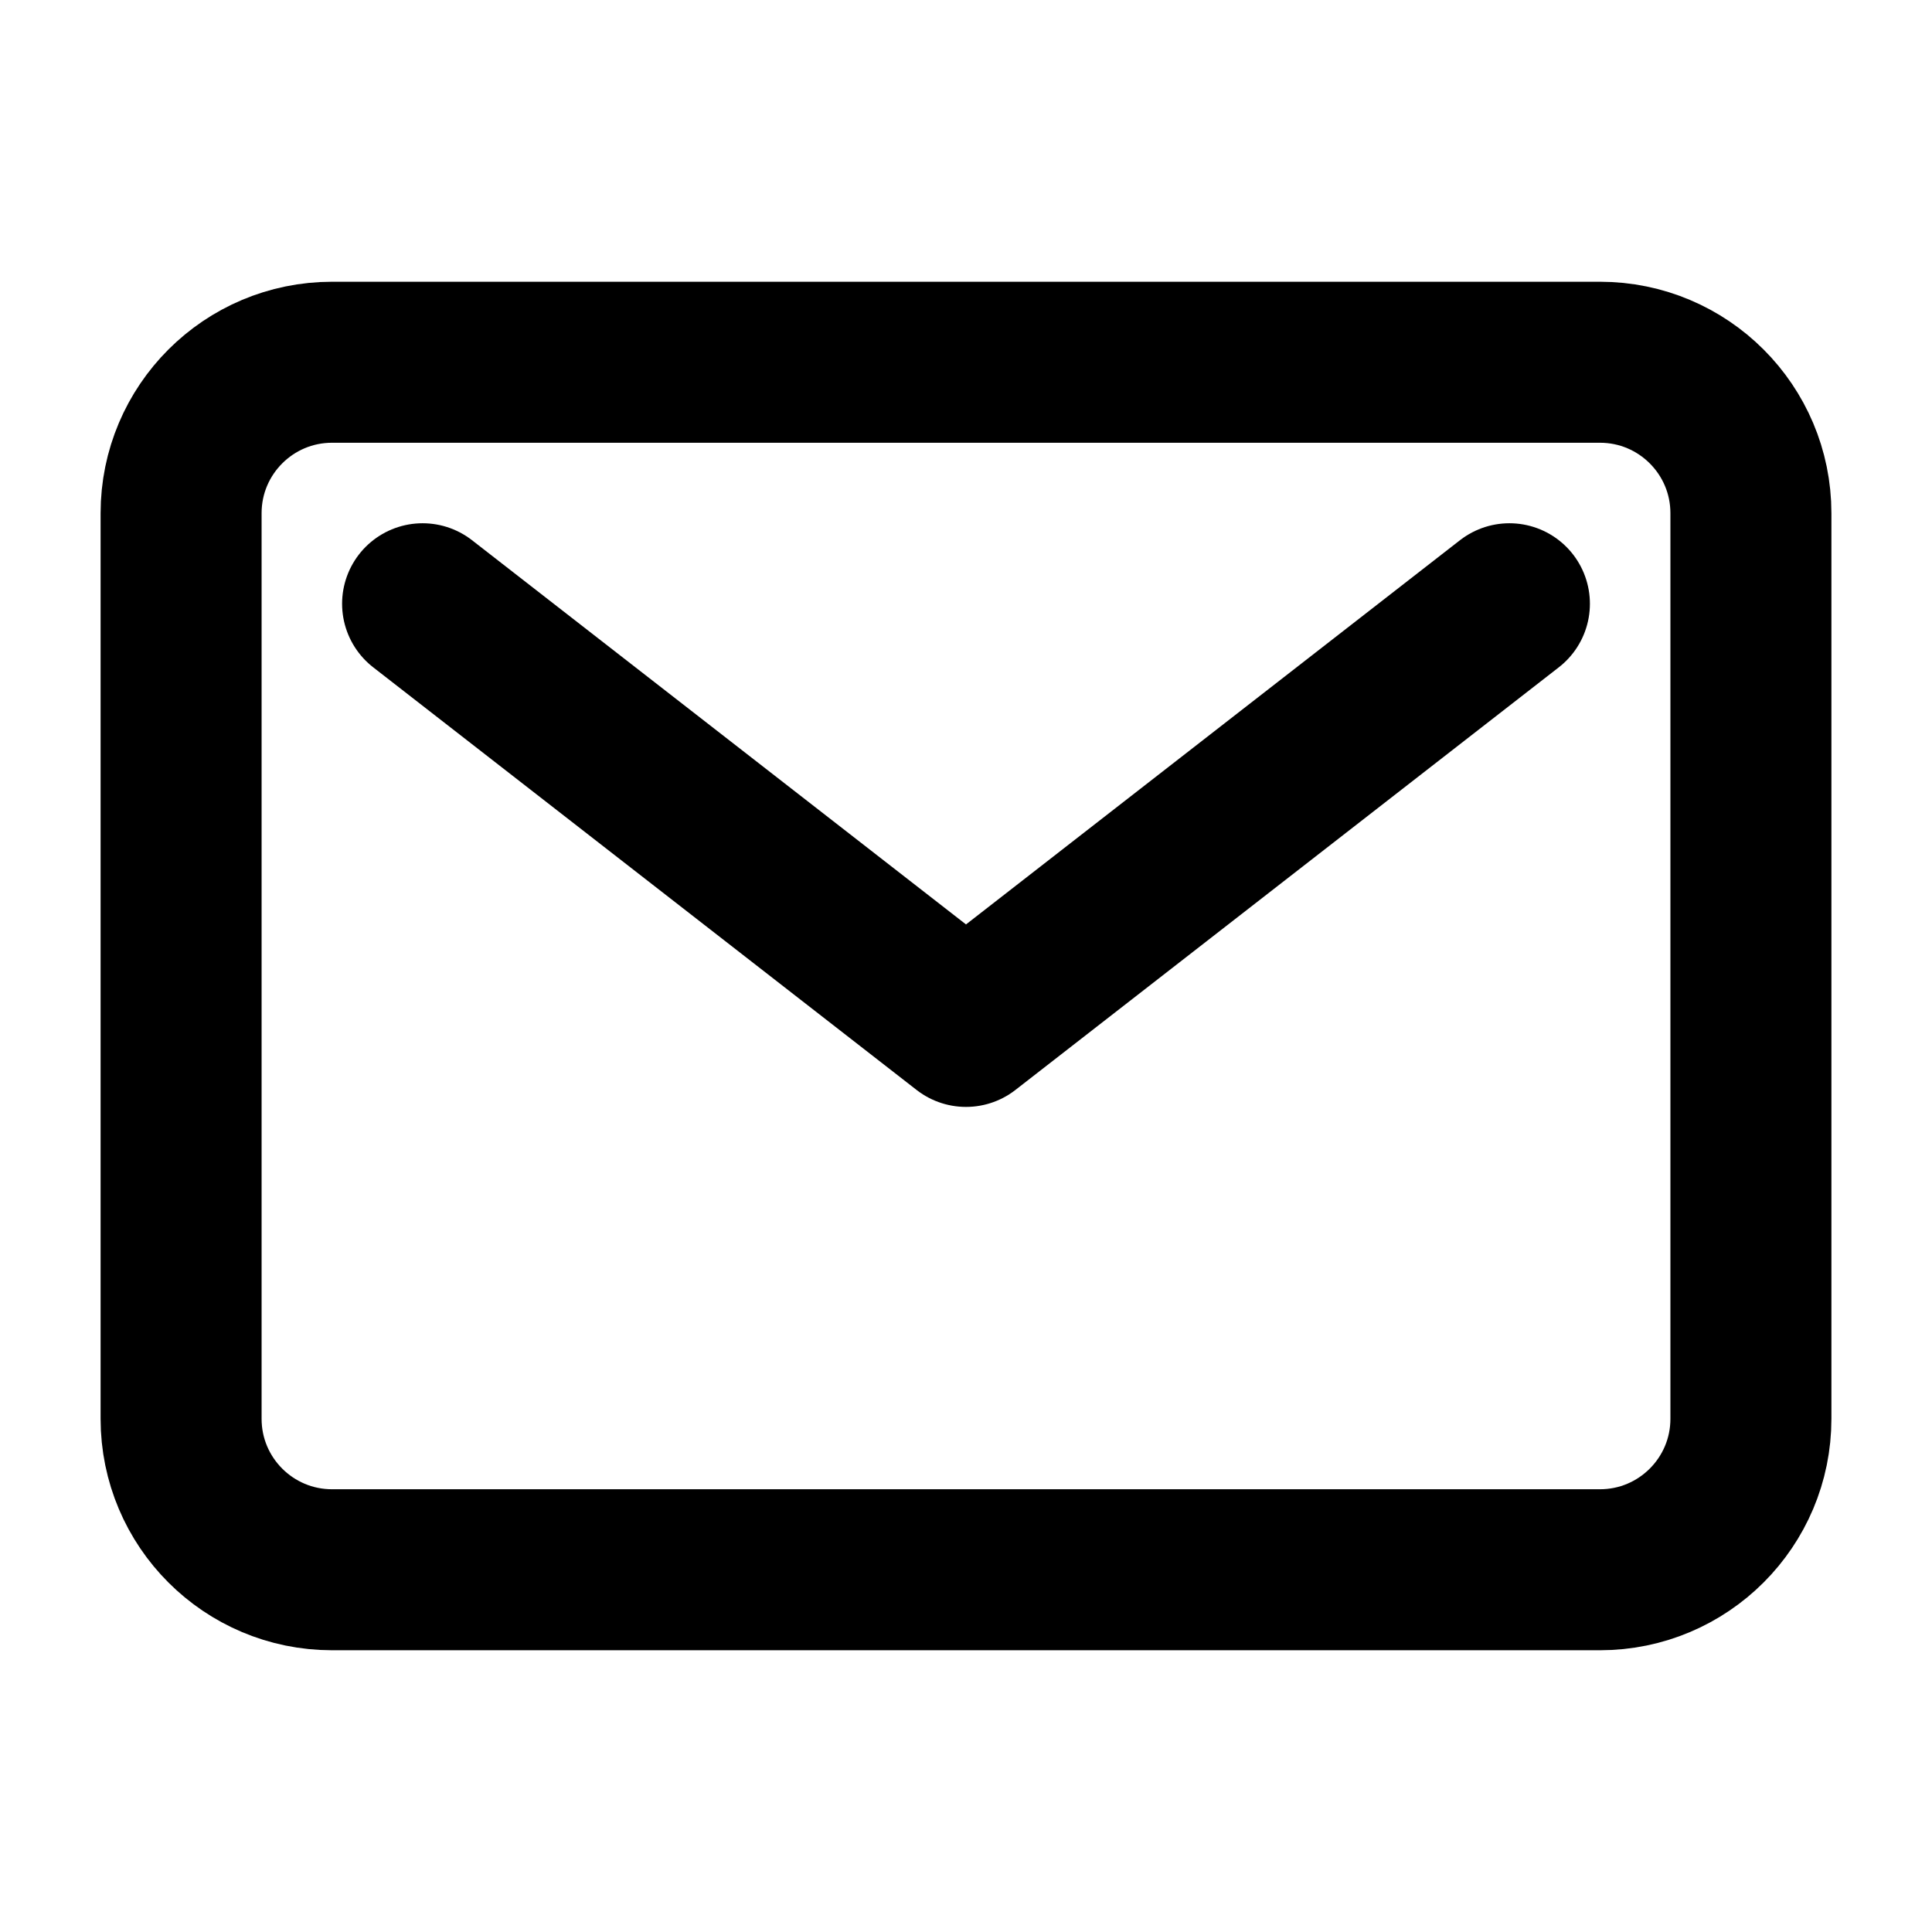
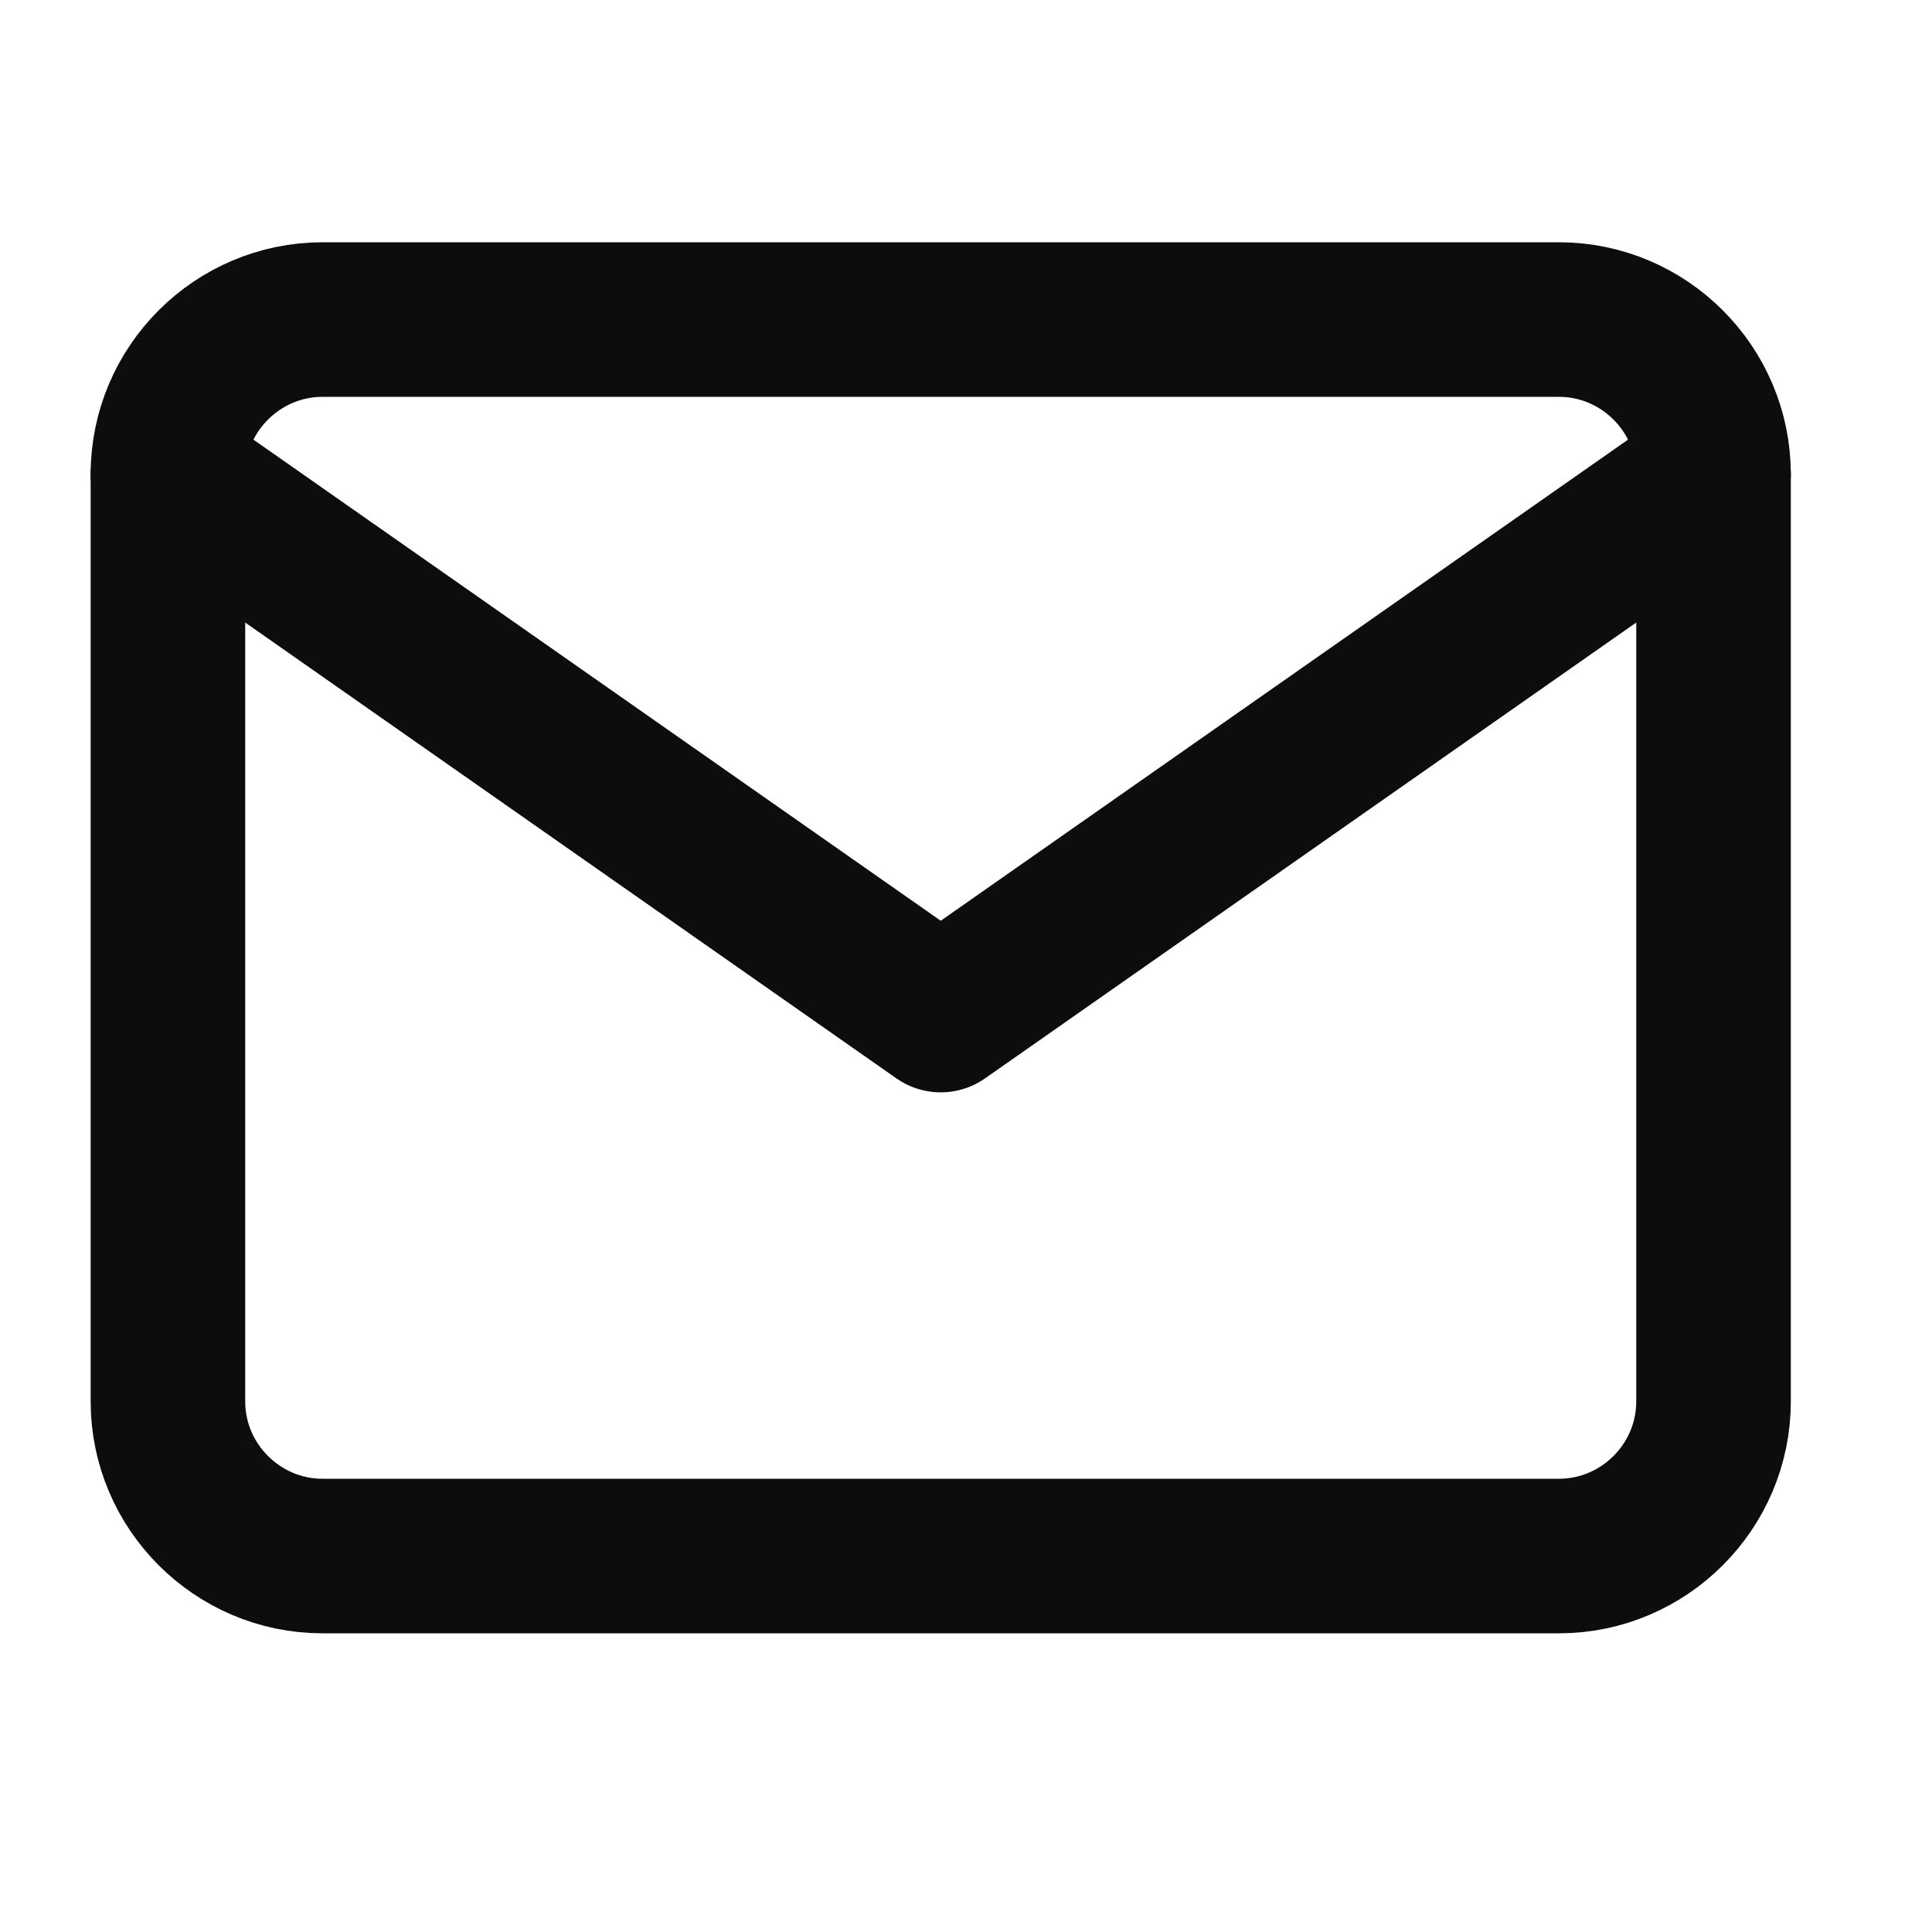
- <svg xmlns="http://www.w3.org/2000/svg" width="30" height="30" viewBox="0 0 30 30" fill="none">
-   <path d="M24.844 5.625H5.156C3.862 5.625 2.812 6.674 2.812 7.969V22.031C2.812 23.326 3.862 24.375 5.156 24.375H24.844C26.138 24.375 27.188 23.326 27.188 22.031V7.969C27.188 6.674 26.138 5.625 24.844 5.625Z" stroke="black" stroke-width="2.5" stroke-linecap="round" stroke-linejoin="round" />
-   <path d="M6.562 9.375L15 15.938L23.438 9.375" stroke="black" stroke-width="2.5" stroke-linecap="round" stroke-linejoin="round" />
+ <svg xmlns="http://www.w3.org/2000/svg" width="25" height="25" viewBox="0 0 25 25" fill="none">
+   <path d="M4.173 4.135H20.173C21.273 4.135 22.173 5.035 22.173 6.135V18.135C22.173 19.235 21.273 20.135 20.173 20.135H4.173C3.073 20.135 2.173 19.235 2.173 18.135V6.135C2.173 5.035 3.073 4.135 4.173 4.135Z" stroke="#0D0D0D" stroke-width="2" stroke-linecap="round" stroke-linejoin="round" />
+   <path d="M22.173 6.135L12.173 13.135L2.173 6.135" stroke="#0D0D0D" stroke-width="2" stroke-linecap="round" stroke-linejoin="round" />
</svg>
